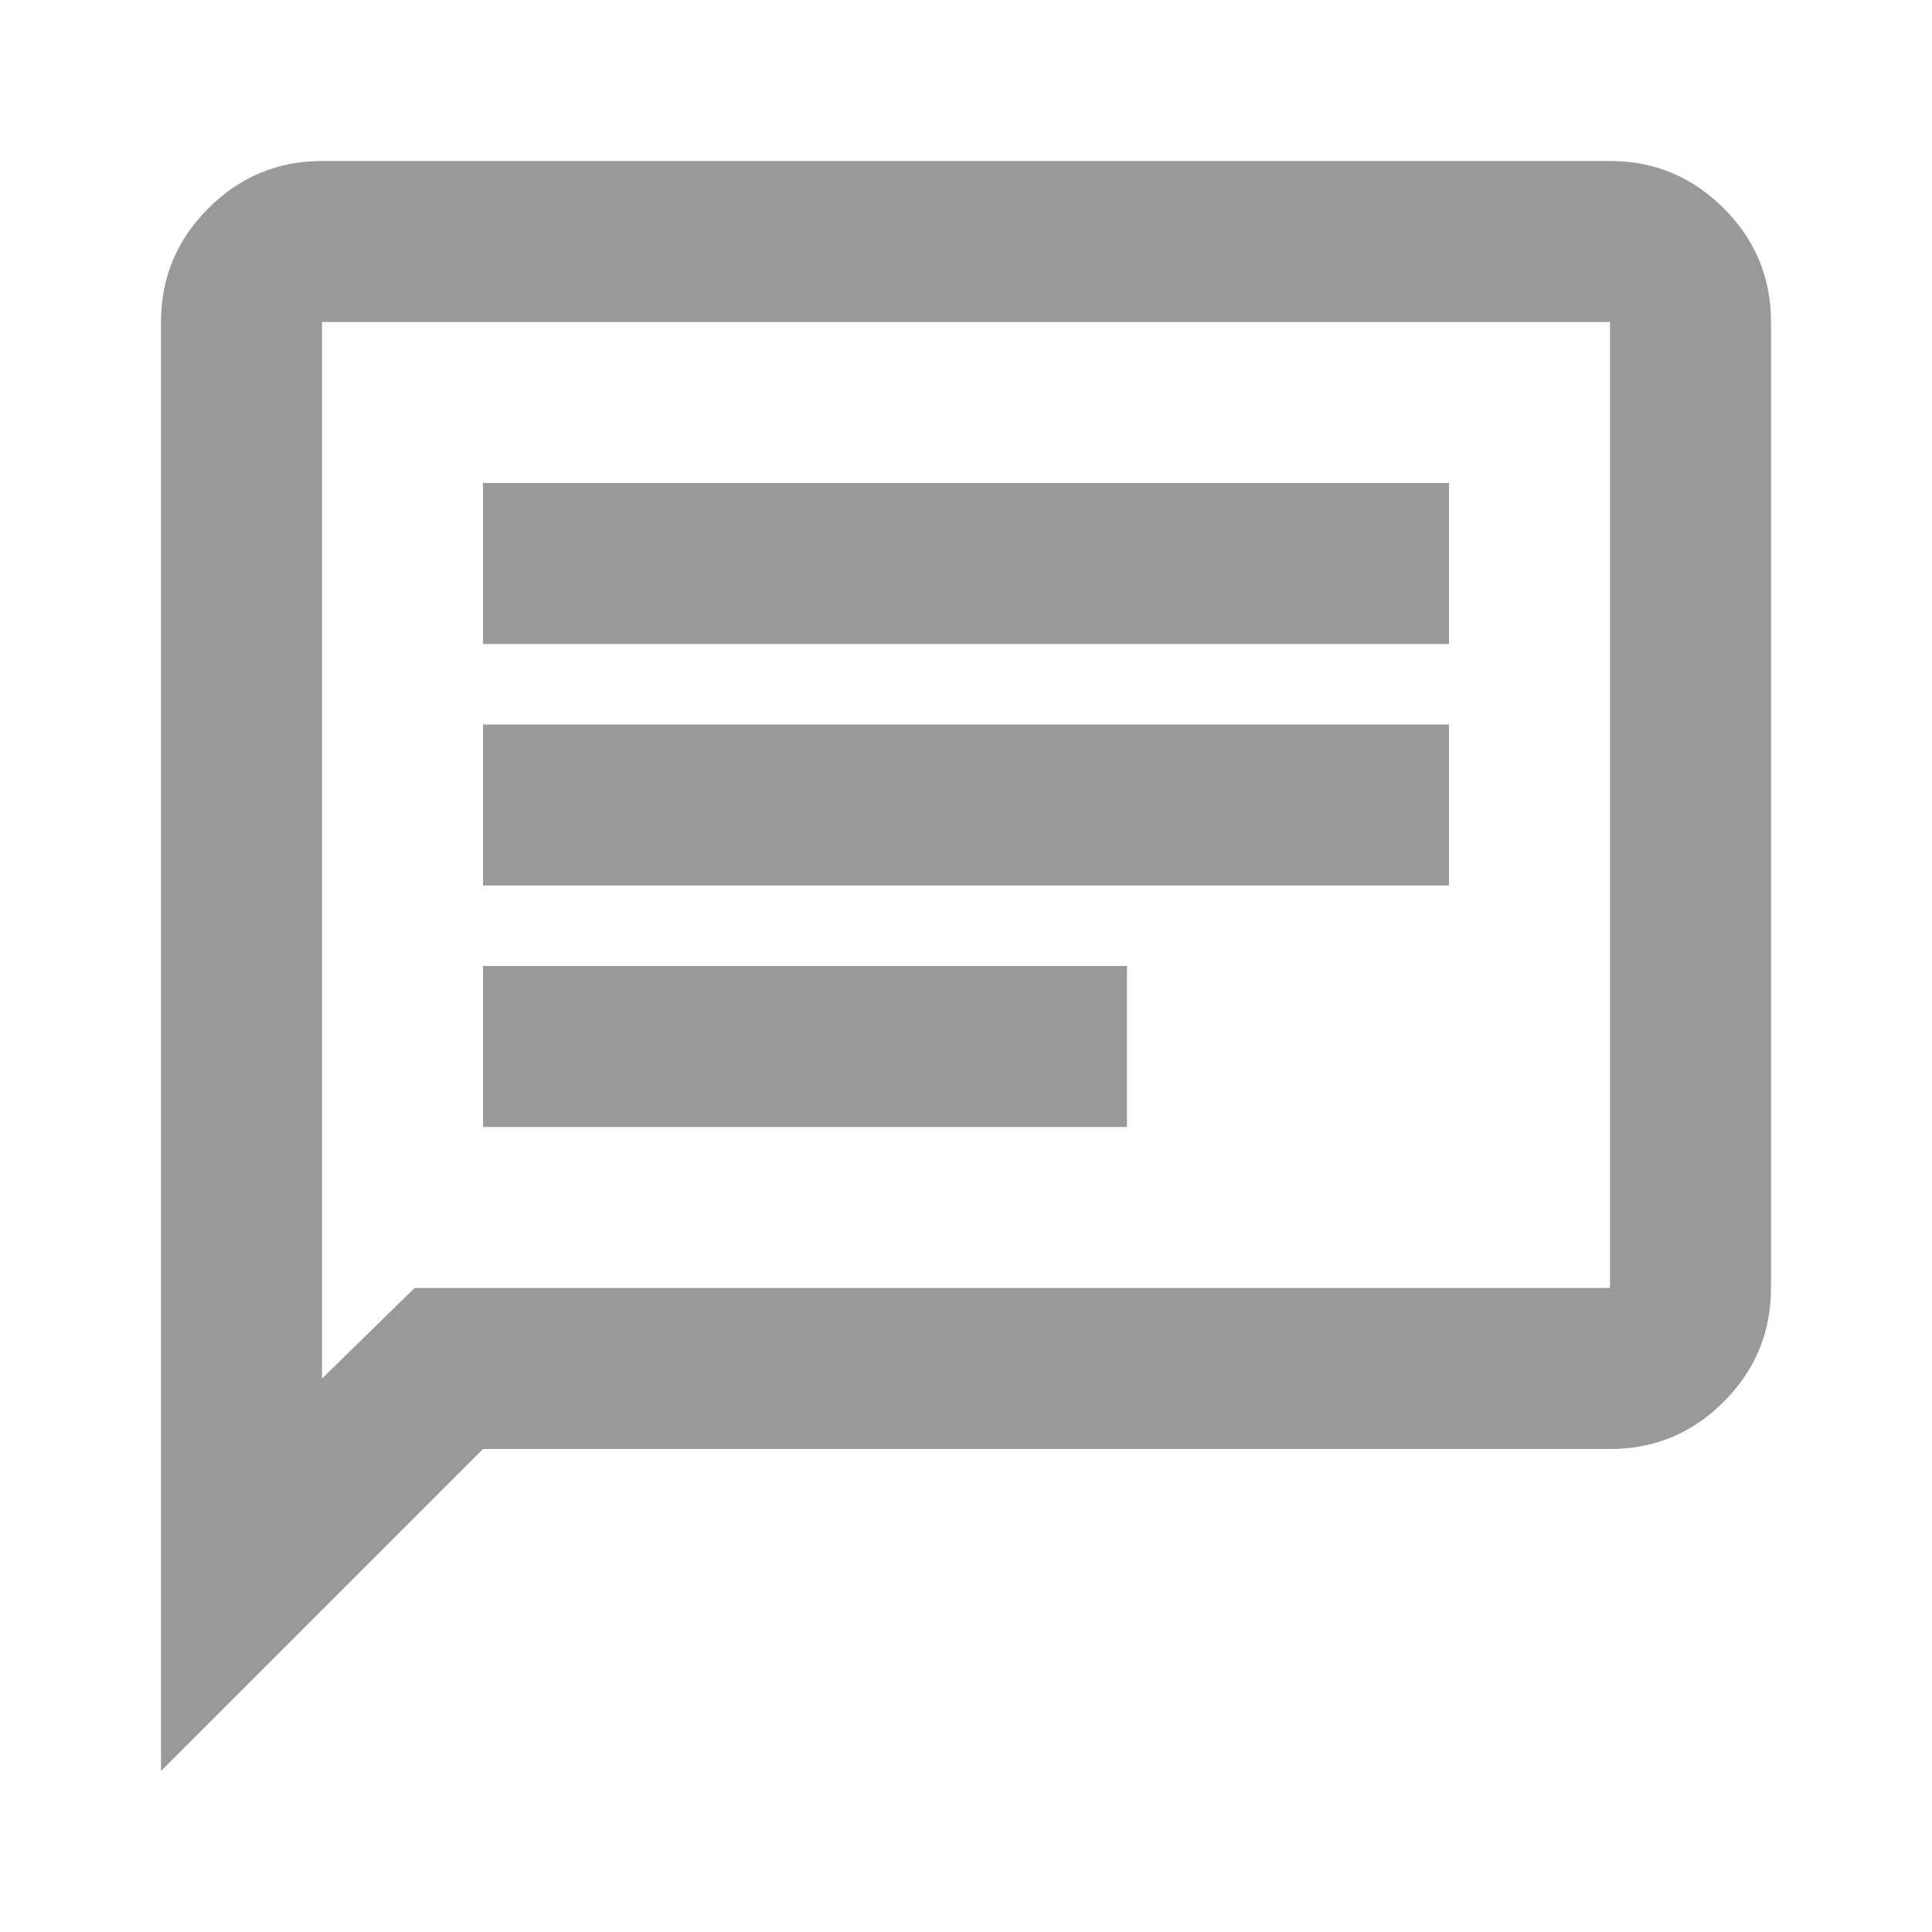
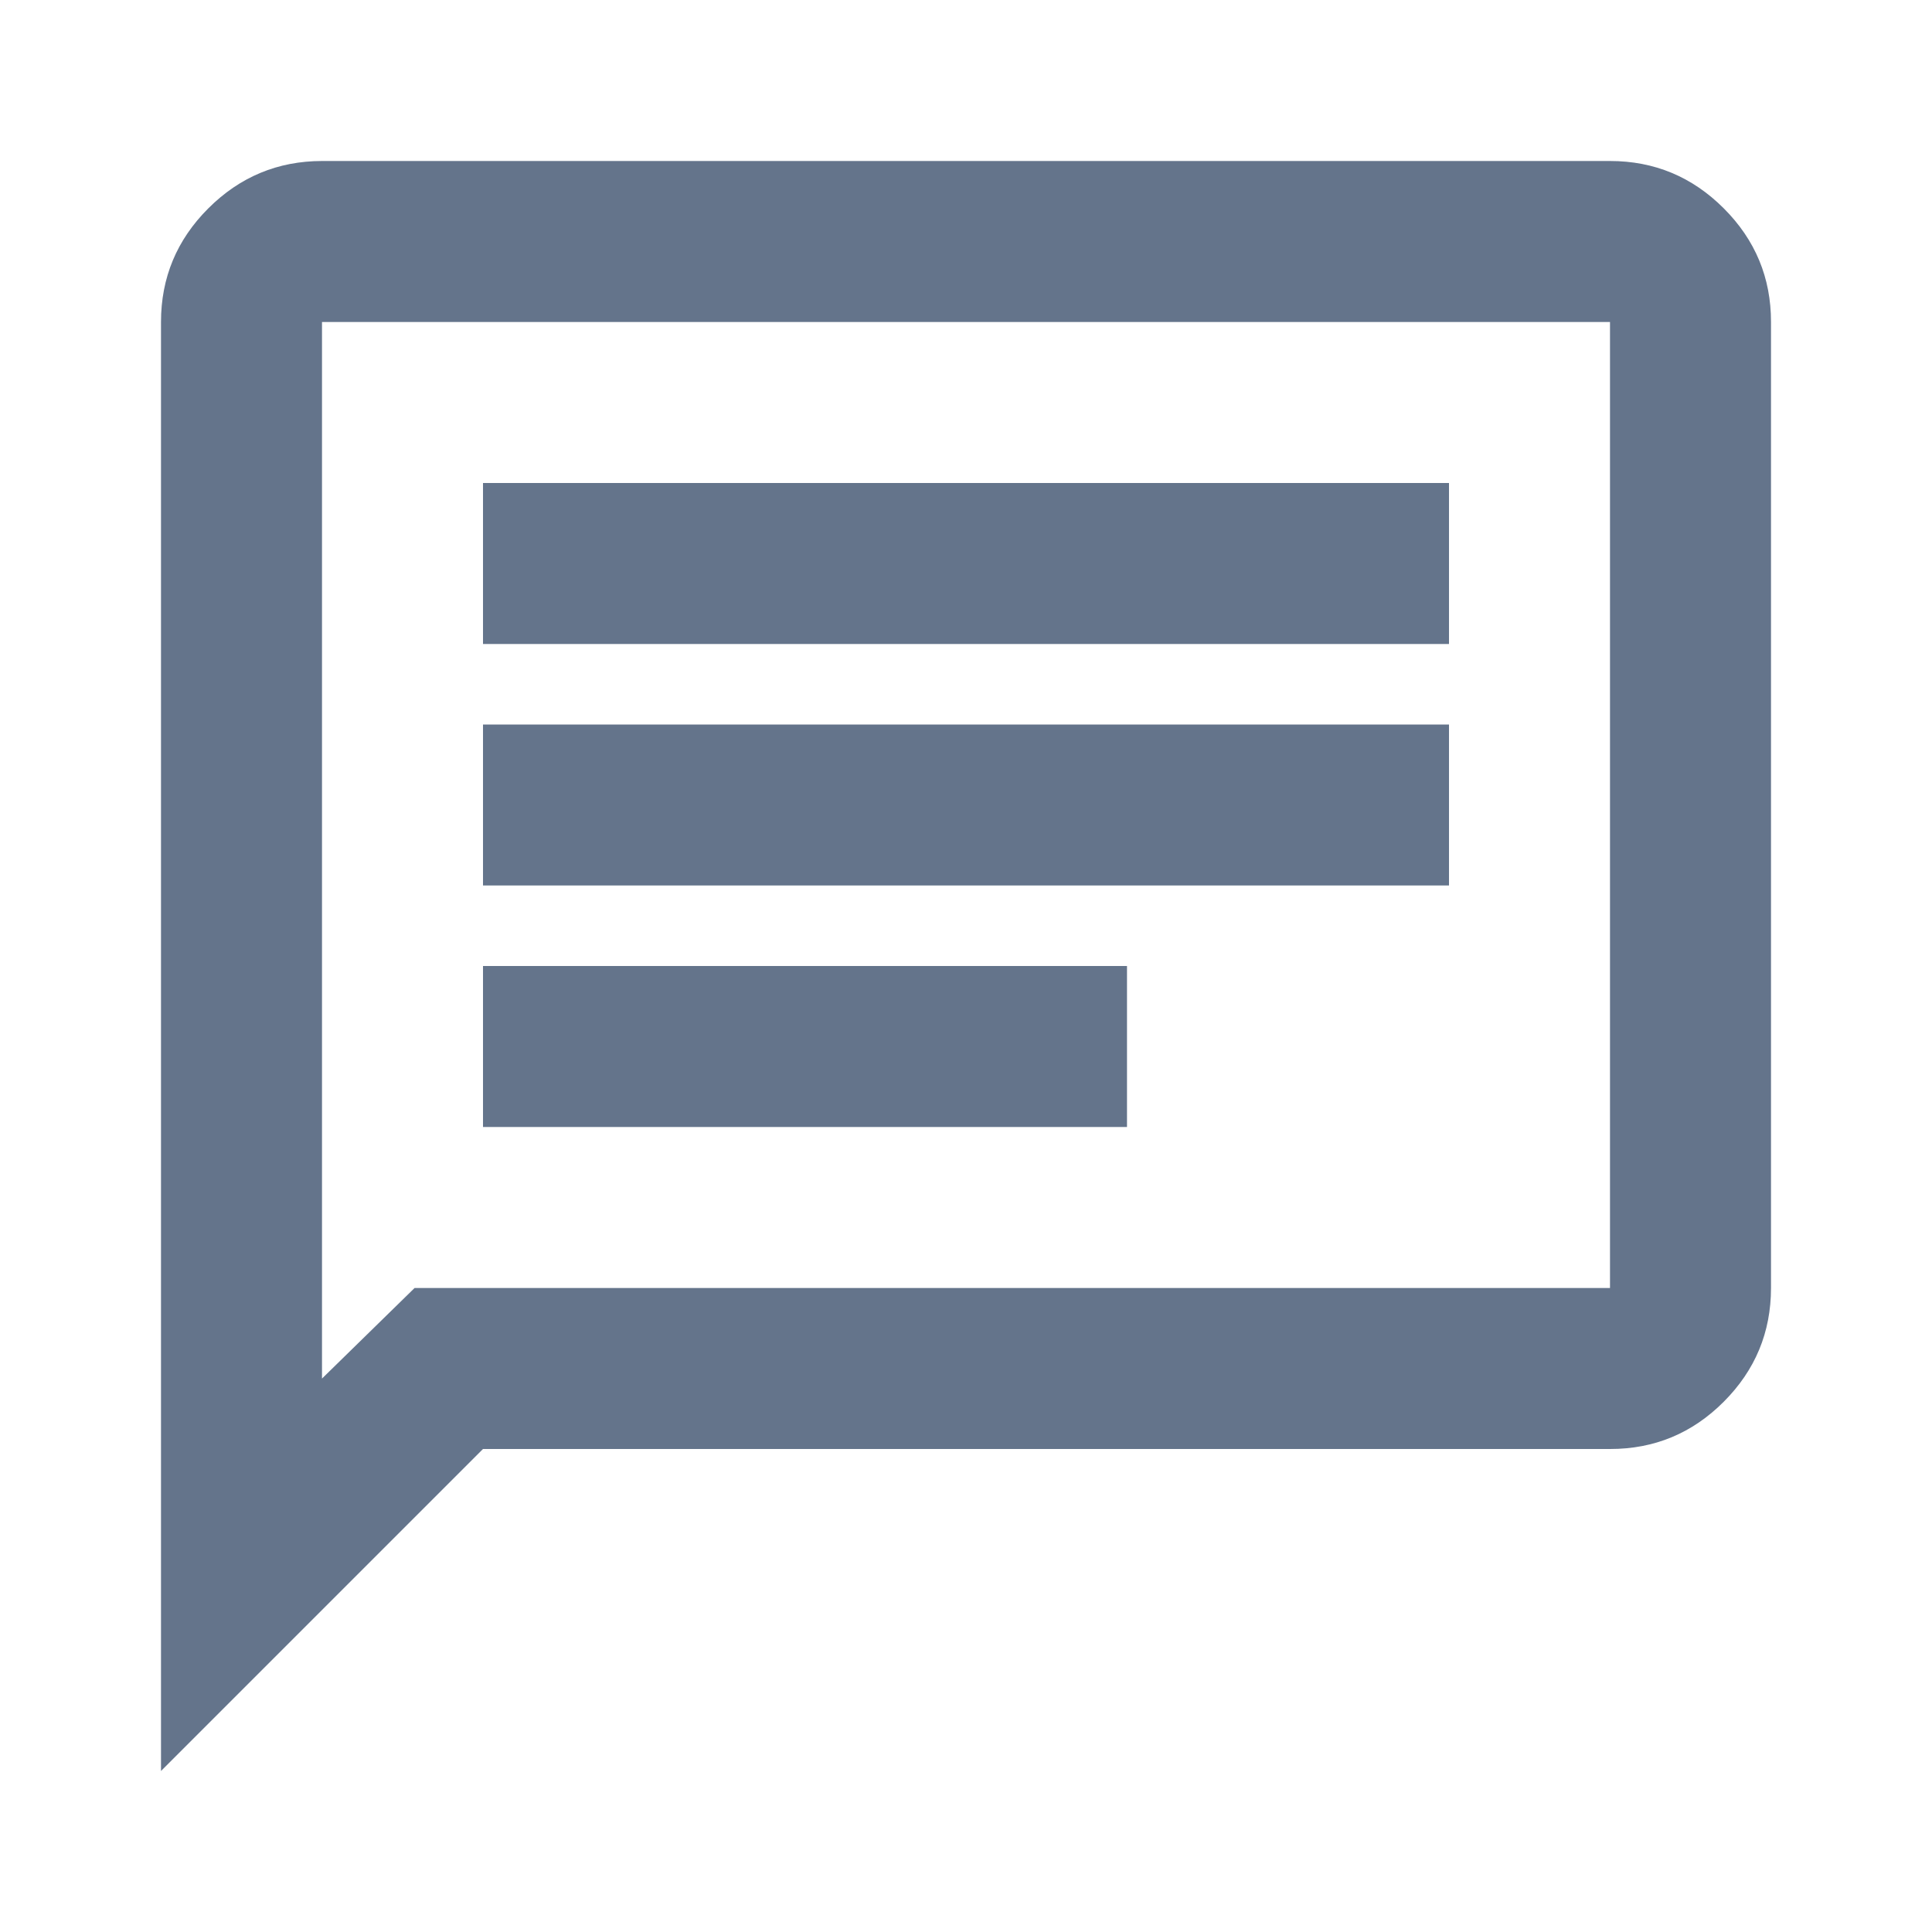
<svg xmlns="http://www.w3.org/2000/svg" width="81" height="81" viewBox="0 0 24 24">
-   <path fill="#999999" d="M6 14h8v-2H6zm0-3h12V9H6zm0-3h12V6H6zM2 22V4q0-.825.588-1.412T4 2h16q.825 0 1.413.588T22 4v12q0 .825-.587 1.413T20 18H6zm3.15-6H20V4H4v13.125zM4 16V4z" />
+   <path fill="#64748B" d="M6 14h8v-2H6zm0-3h12V9H6zm0-3h12V6H6zM2 22V4q0-.825.588-1.412T4 2h16q.825 0 1.413.588T22 4v12q0 .825-.587 1.413T20 18H6zm3.15-6H20V4H4v13.125zM4 16V4z" />
</svg>
